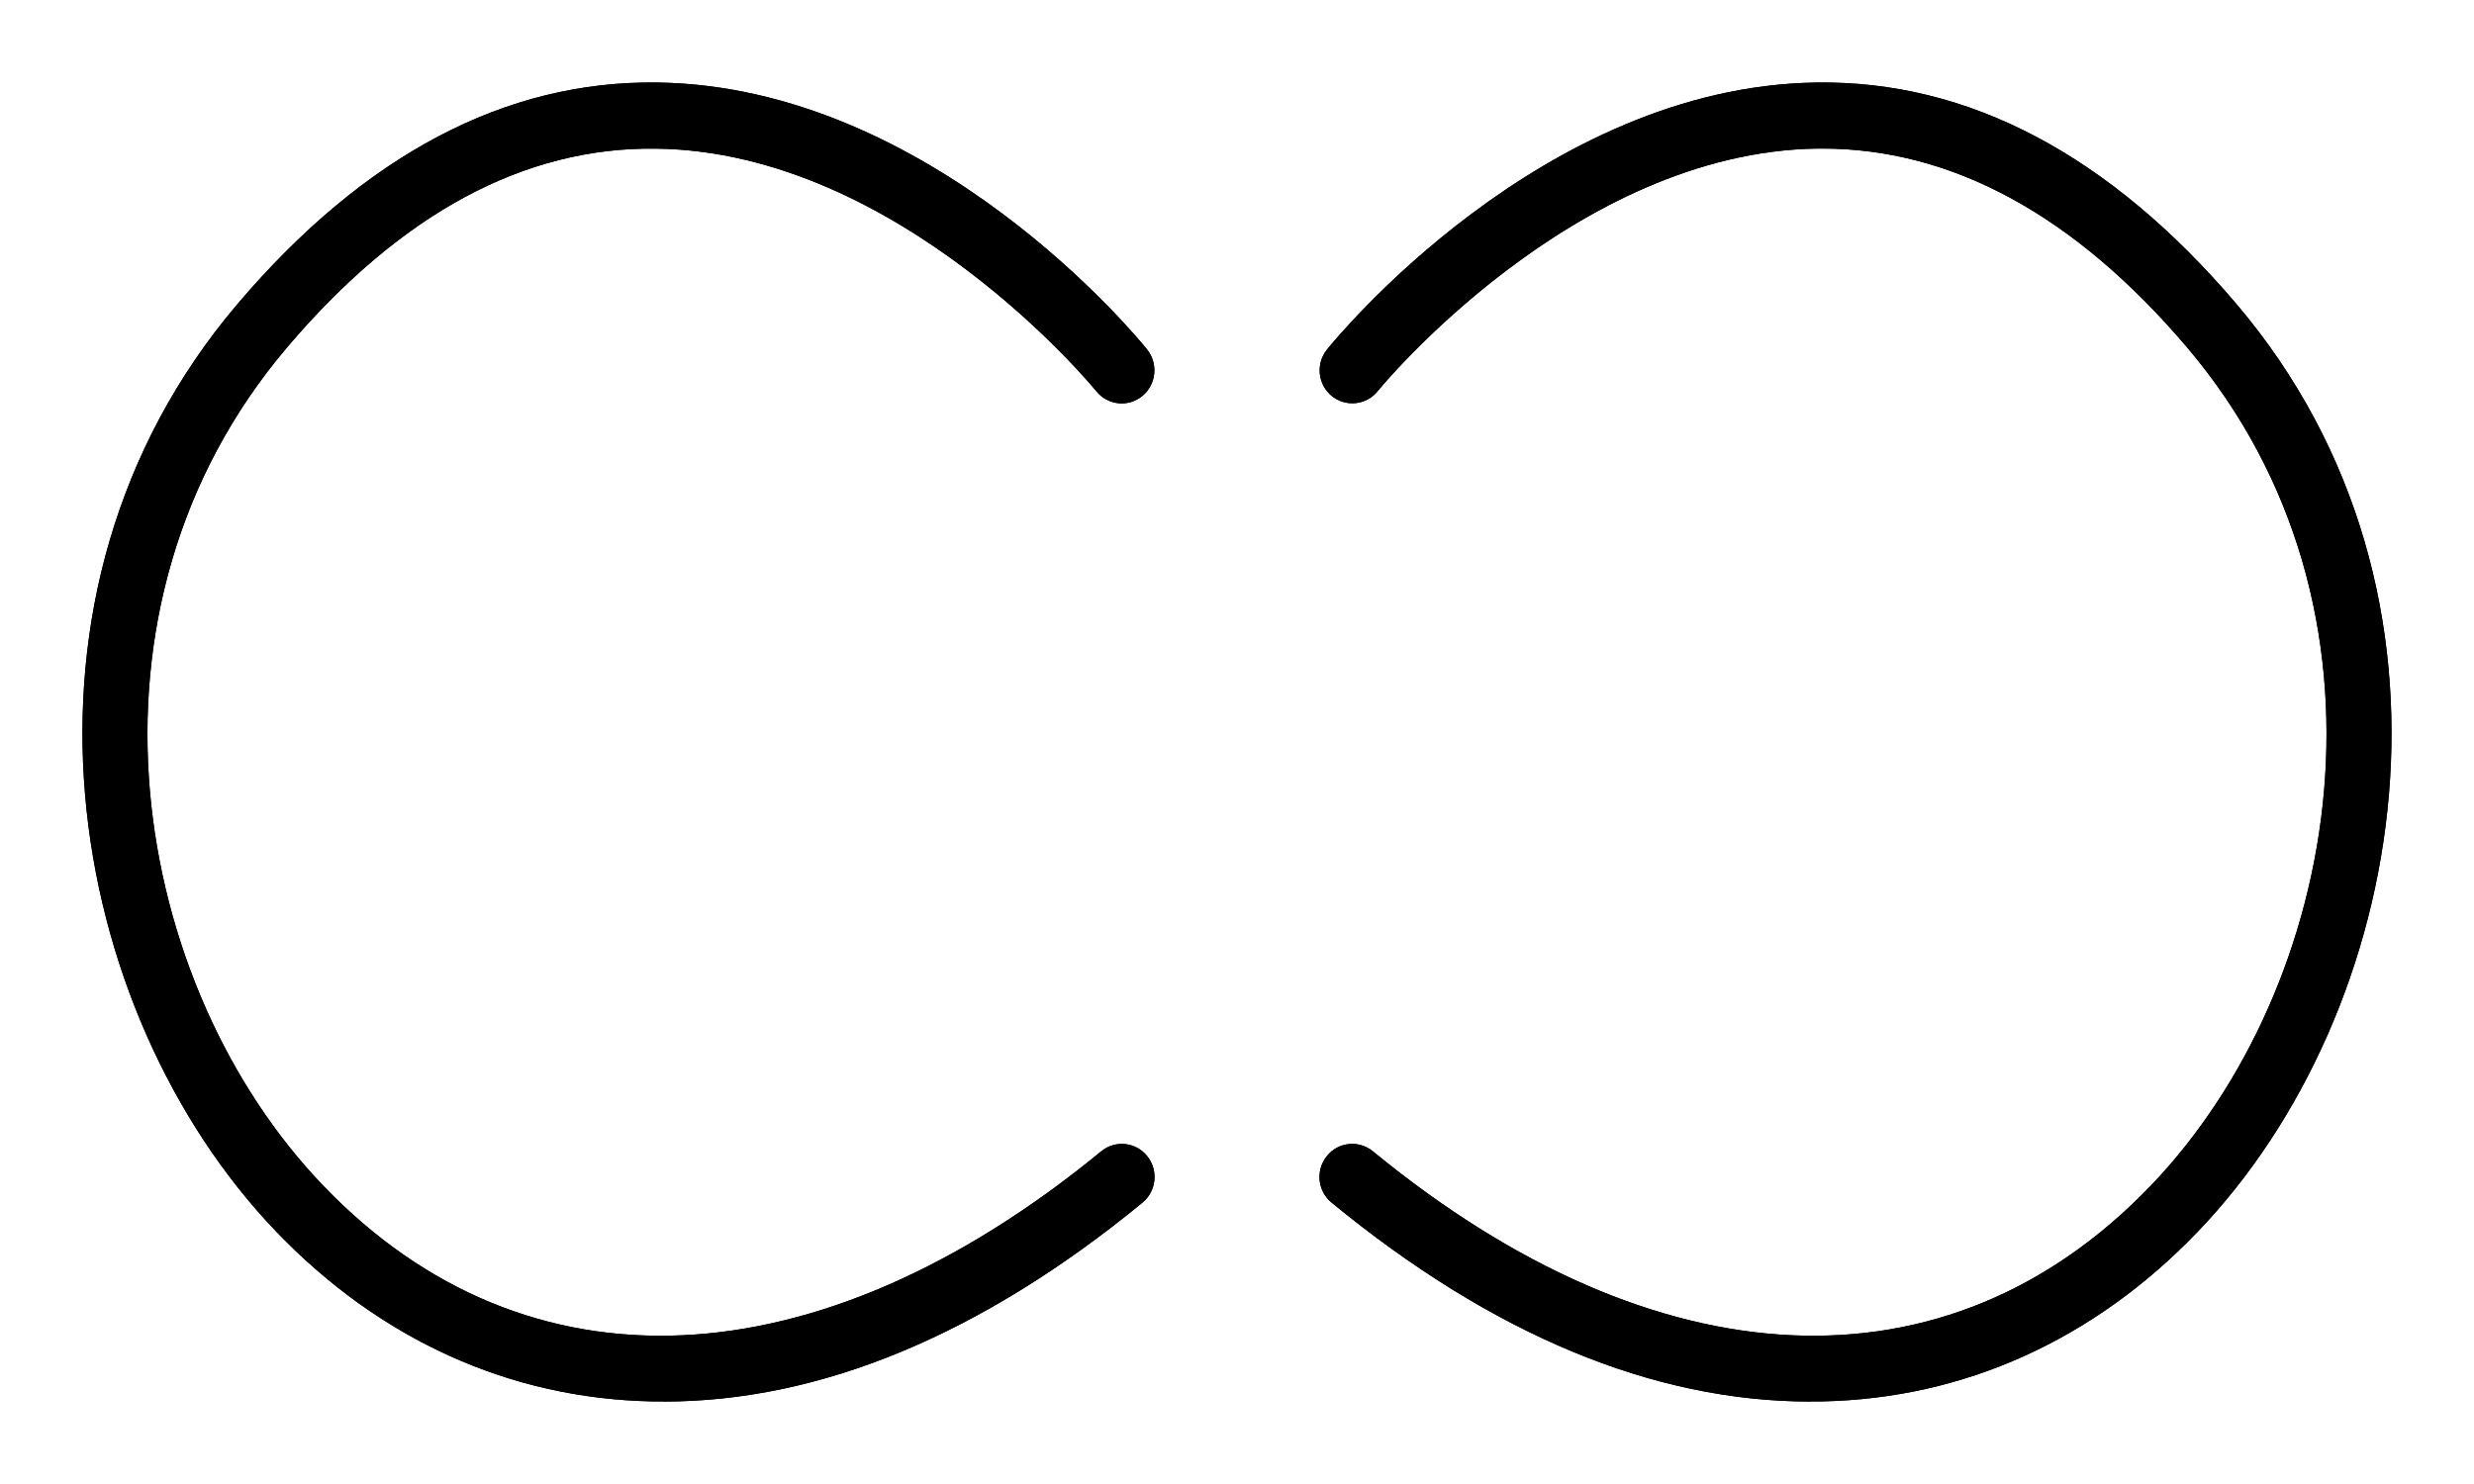
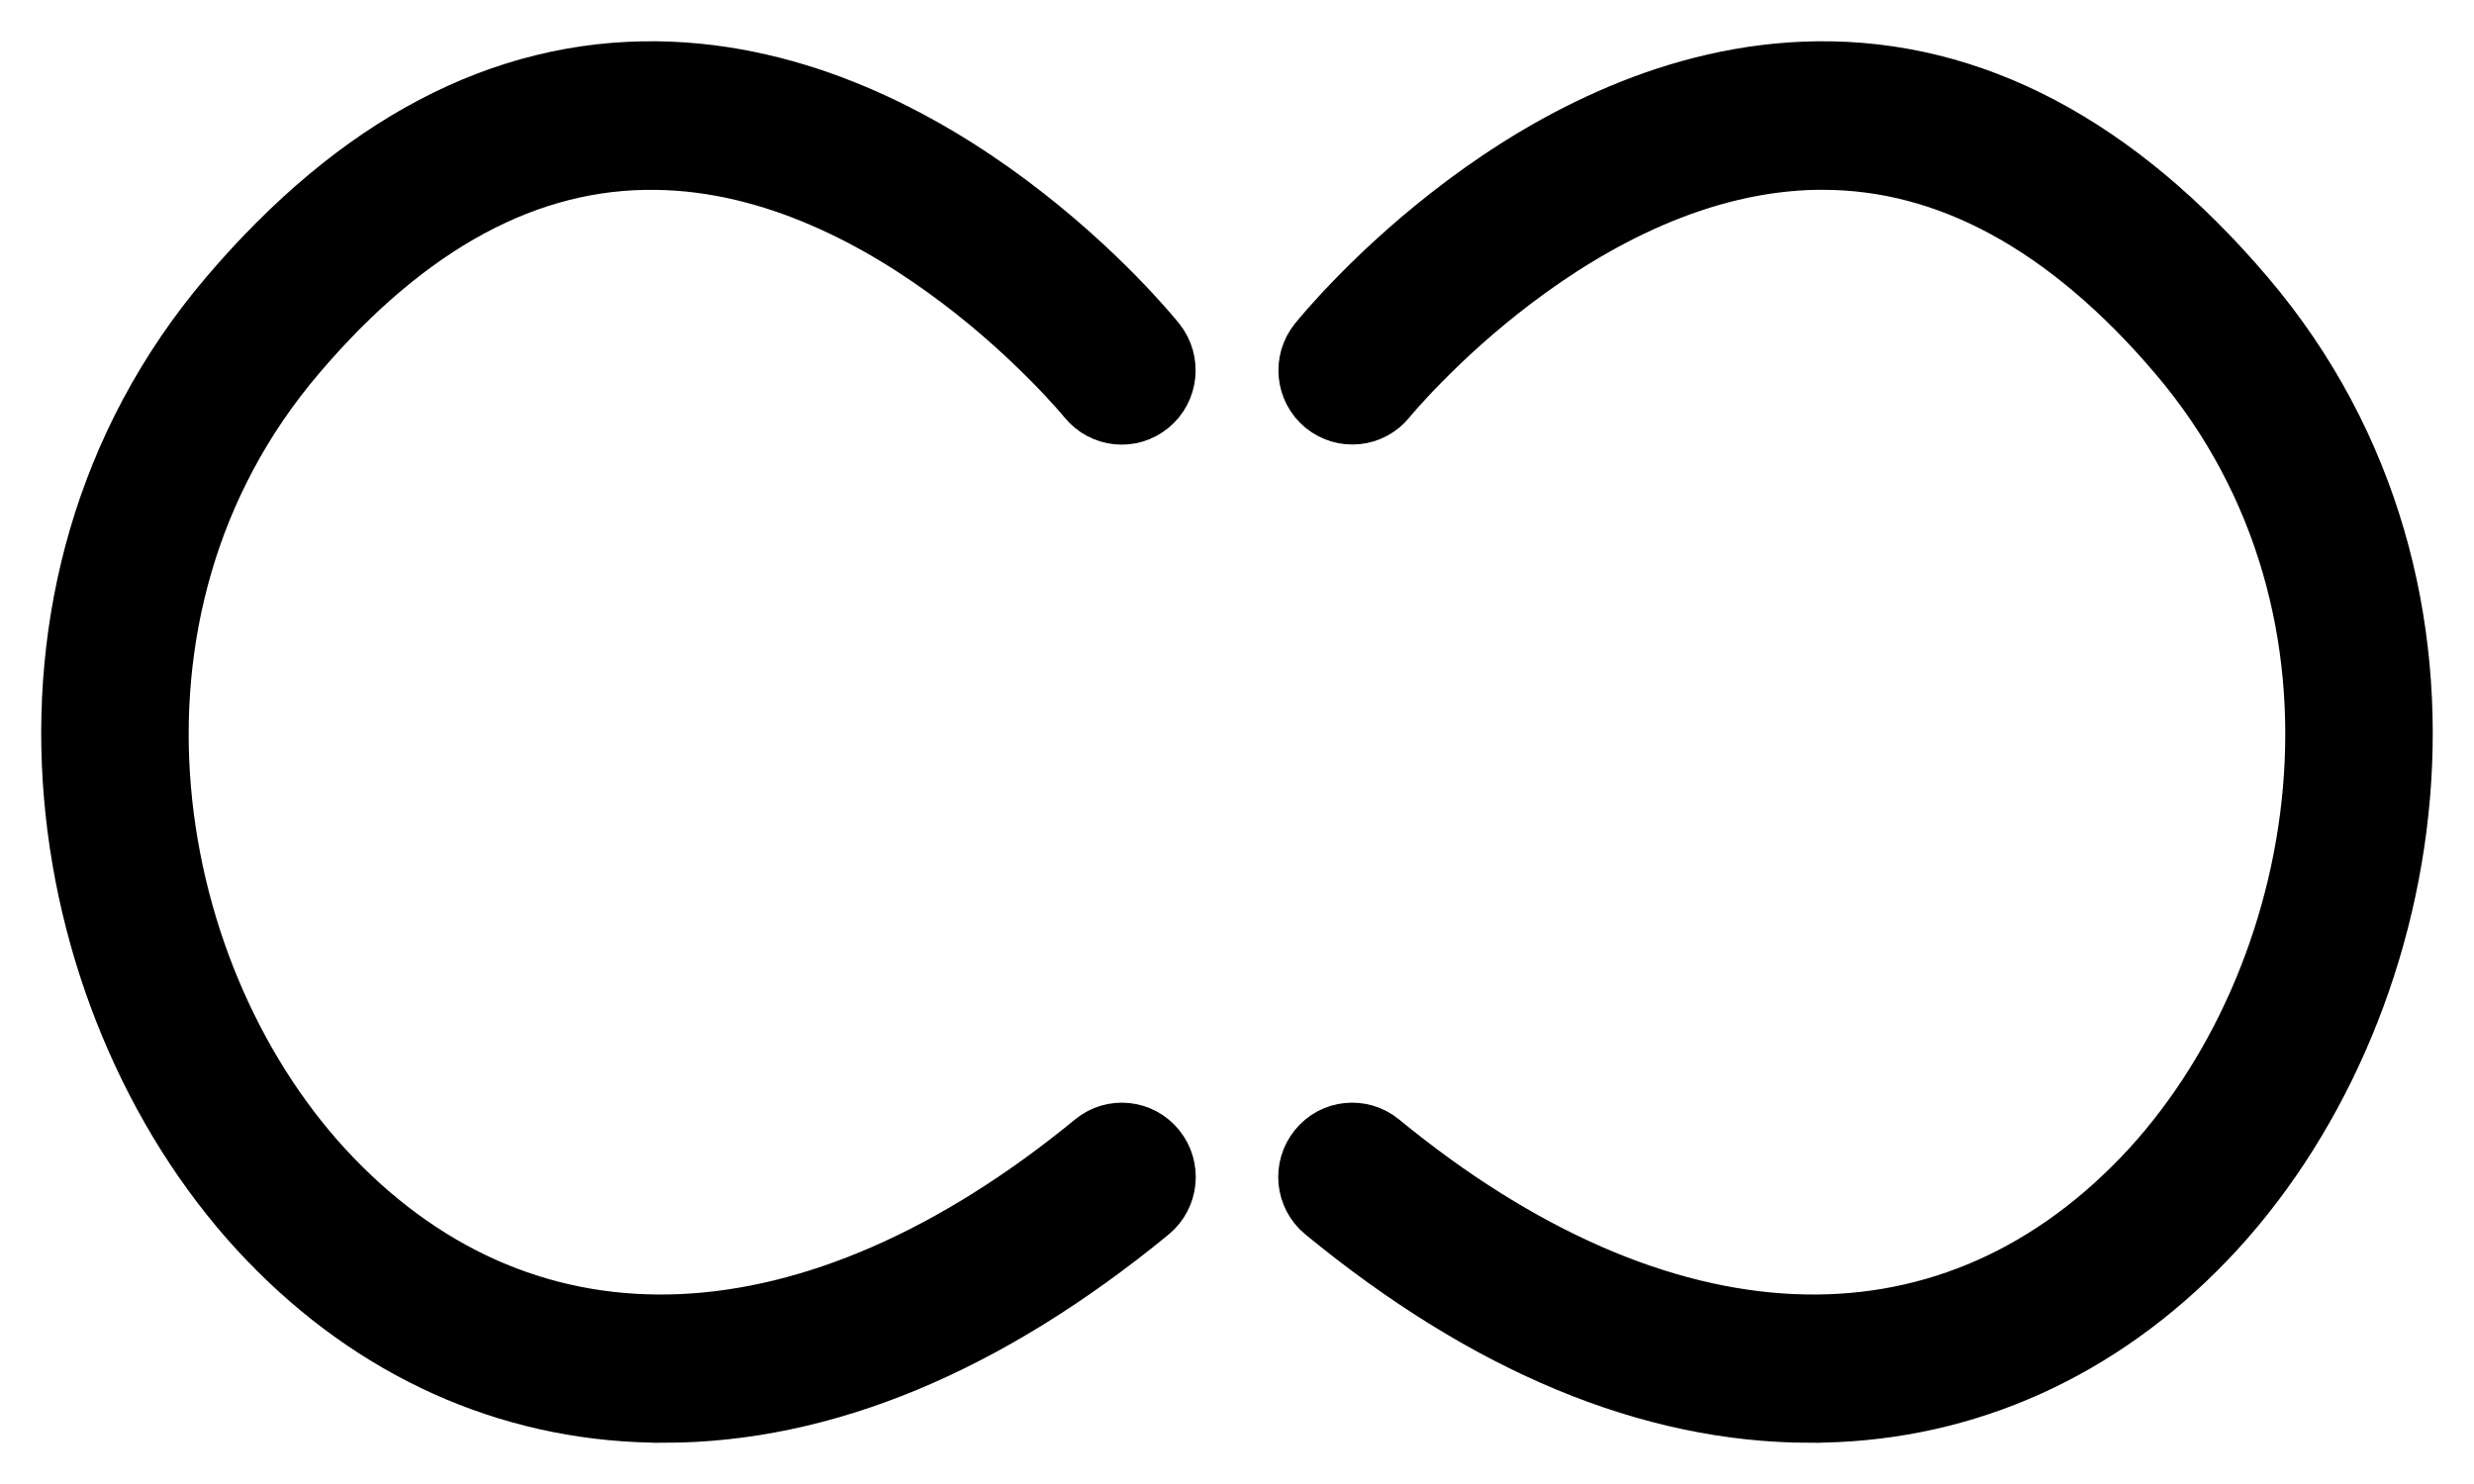
- <svg xmlns="http://www.w3.org/2000/svg" width="30" height="18" viewBox="0 0 30 18" fill="currentColor">
+ <svg xmlns="http://www.w3.org/2000/svg" width="30" height="18" viewBox="0 0 30 18" fill="currentColor" stroke="currentColor">
  <path fill-rule="evenodd" clip-rule="evenodd" d="M8.044 16.998C7.997 16.998 7.949 16.998 7.902 16.998C6.184 16.962 4.612 16.252 3.355 14.944C0.791 12.277 -0.119 7.215 2.881 3.686C4.419 1.879 6.127 0.975 7.973 1.001C11.303 1.047 13.805 4.108 13.91 4.239C14.047 4.411 14.022 4.664 13.852 4.803C13.683 4.943 13.434 4.917 13.295 4.746C13.271 4.717 10.916 1.84 7.959 1.803C6.358 1.779 4.859 2.592 3.484 4.21C0.775 7.396 1.602 11.973 3.924 14.386C6.387 16.949 9.913 16.79 13.353 13.965C13.523 13.825 13.773 13.851 13.911 14.023C14.049 14.194 14.024 14.447 13.854 14.587C11.903 16.189 9.949 17 8.048 17L8.044 16.998Z" />
  <path fill-rule="evenodd" clip-rule="evenodd" d="M21.953 17C20.049 17 18.097 16.189 16.146 14.586C15.977 14.447 15.95 14.195 16.09 14.022C16.227 13.851 16.476 13.825 16.647 13.964C20.088 16.79 23.613 16.949 26.076 14.386C28.396 11.972 29.225 7.395 26.517 4.209C25.158 2.611 23.672 1.802 22.1 1.802C22.081 1.802 22.06 1.802 22.041 1.802C19.084 1.84 16.728 4.716 16.706 4.744C16.568 4.916 16.318 4.941 16.148 4.802C15.979 4.663 15.953 4.411 16.091 4.24C16.196 4.11 18.698 1.047 22.027 1.001C23.869 0.975 25.581 1.879 27.119 3.687C30.118 7.216 29.209 12.277 26.646 14.944C25.39 16.252 23.818 16.962 22.1 16.998C22.052 16.998 22.005 16.998 21.957 16.998L21.953 17Z" />
-   <path fill-rule="evenodd" clip-rule="evenodd" d="M8.044 16.998C7.997 16.998 7.949 16.998 7.902 16.998C6.184 16.962 4.612 16.252 3.355 14.944C0.791 12.277 -0.119 7.215 2.881 3.686C4.419 1.879 6.127 0.975 7.973 1.001C11.303 1.047 13.805 4.108 13.91 4.239C14.047 4.411 14.022 4.664 13.852 4.803C13.683 4.943 13.434 4.917 13.295 4.746C13.271 4.717 10.916 1.84 7.959 1.803C6.358 1.779 4.859 2.592 3.484 4.21C0.775 7.396 1.602 11.973 3.924 14.386C6.387 16.949 9.913 16.79 13.353 13.965C13.523 13.825 13.773 13.851 13.911 14.023C14.049 14.194 14.024 14.447 13.854 14.587C11.903 16.189 9.949 17 8.048 17L8.044 16.998Z" />
-   <path fill-rule="evenodd" clip-rule="evenodd" d="M21.953 17C20.049 17 18.097 16.189 16.146 14.586C15.977 14.447 15.95 14.195 16.09 14.022C16.227 13.851 16.476 13.825 16.647 13.964C20.088 16.79 23.613 16.949 26.076 14.386C28.396 11.972 29.225 7.395 26.517 4.209C25.158 2.611 23.672 1.802 22.1 1.802C22.081 1.802 22.06 1.802 22.041 1.802C19.084 1.84 16.728 4.716 16.706 4.744C16.568 4.916 16.318 4.941 16.148 4.802C15.979 4.663 15.953 4.411 16.091 4.24C16.196 4.11 18.698 1.047 22.027 1.001C23.869 0.975 25.581 1.879 27.119 3.687C30.118 7.216 29.209 12.277 26.646 14.944C25.39 16.252 23.818 16.962 22.1 16.998C22.052 16.998 22.005 16.998 21.957 16.998L21.953 17Z" />
+   <path fill-rule="evenodd" clip-rule="evenodd" d="M8.044 16.998C7.997 16.998 7.949 16.998 7.902 16.998C6.184 16.962 4.612 16.252 3.355 14.944C0.791 12.277 -0.119 7.215 2.881 3.686C4.419 1.879 6.127 0.975 7.973 1.001C11.303 1.047 13.805 4.108 13.91 4.239C14.047 4.411 14.022 4.664 13.852 4.803C13.683 4.943 13.434 4.917 13.295 4.746C13.271 4.717 10.916 1.84 7.959 1.803C6.358 1.779 4.859 2.592 3.484 4.21C0.775 7.396 1.602 11.973 3.924 14.386C6.387 16.949 9.913 16.79 13.353 13.965C13.523 13.825 13.773 13.851 13.911 14.023C14.049 14.194 14.024 14.447 13.854 14.587C11.903 16.189 9.949 17 8.048 17L8.044 16.998Z" stroke-width="0.5" stroke-miterlimit="10" />
+   <path fill-rule="evenodd" clip-rule="evenodd" d="M21.953 17C20.049 17 18.097 16.189 16.146 14.586C15.977 14.447 15.95 14.195 16.09 14.022C16.227 13.851 16.476 13.825 16.647 13.964C20.088 16.79 23.613 16.949 26.076 14.386C28.396 11.972 29.225 7.395 26.517 4.209C25.158 2.611 23.672 1.802 22.1 1.802C22.081 1.802 22.06 1.802 22.041 1.802C19.084 1.84 16.728 4.716 16.706 4.744C16.568 4.916 16.318 4.941 16.148 4.802C15.979 4.663 15.953 4.411 16.091 4.24C16.196 4.11 18.698 1.047 22.027 1.001C23.869 0.975 25.581 1.879 27.119 3.687C30.118 7.216 29.209 12.277 26.646 14.944C25.39 16.252 23.818 16.962 22.1 16.998C22.052 16.998 22.005 16.998 21.957 16.998L21.953 17Z" stroke-width="0.5" stroke-miterlimit="10" />
</svg>
